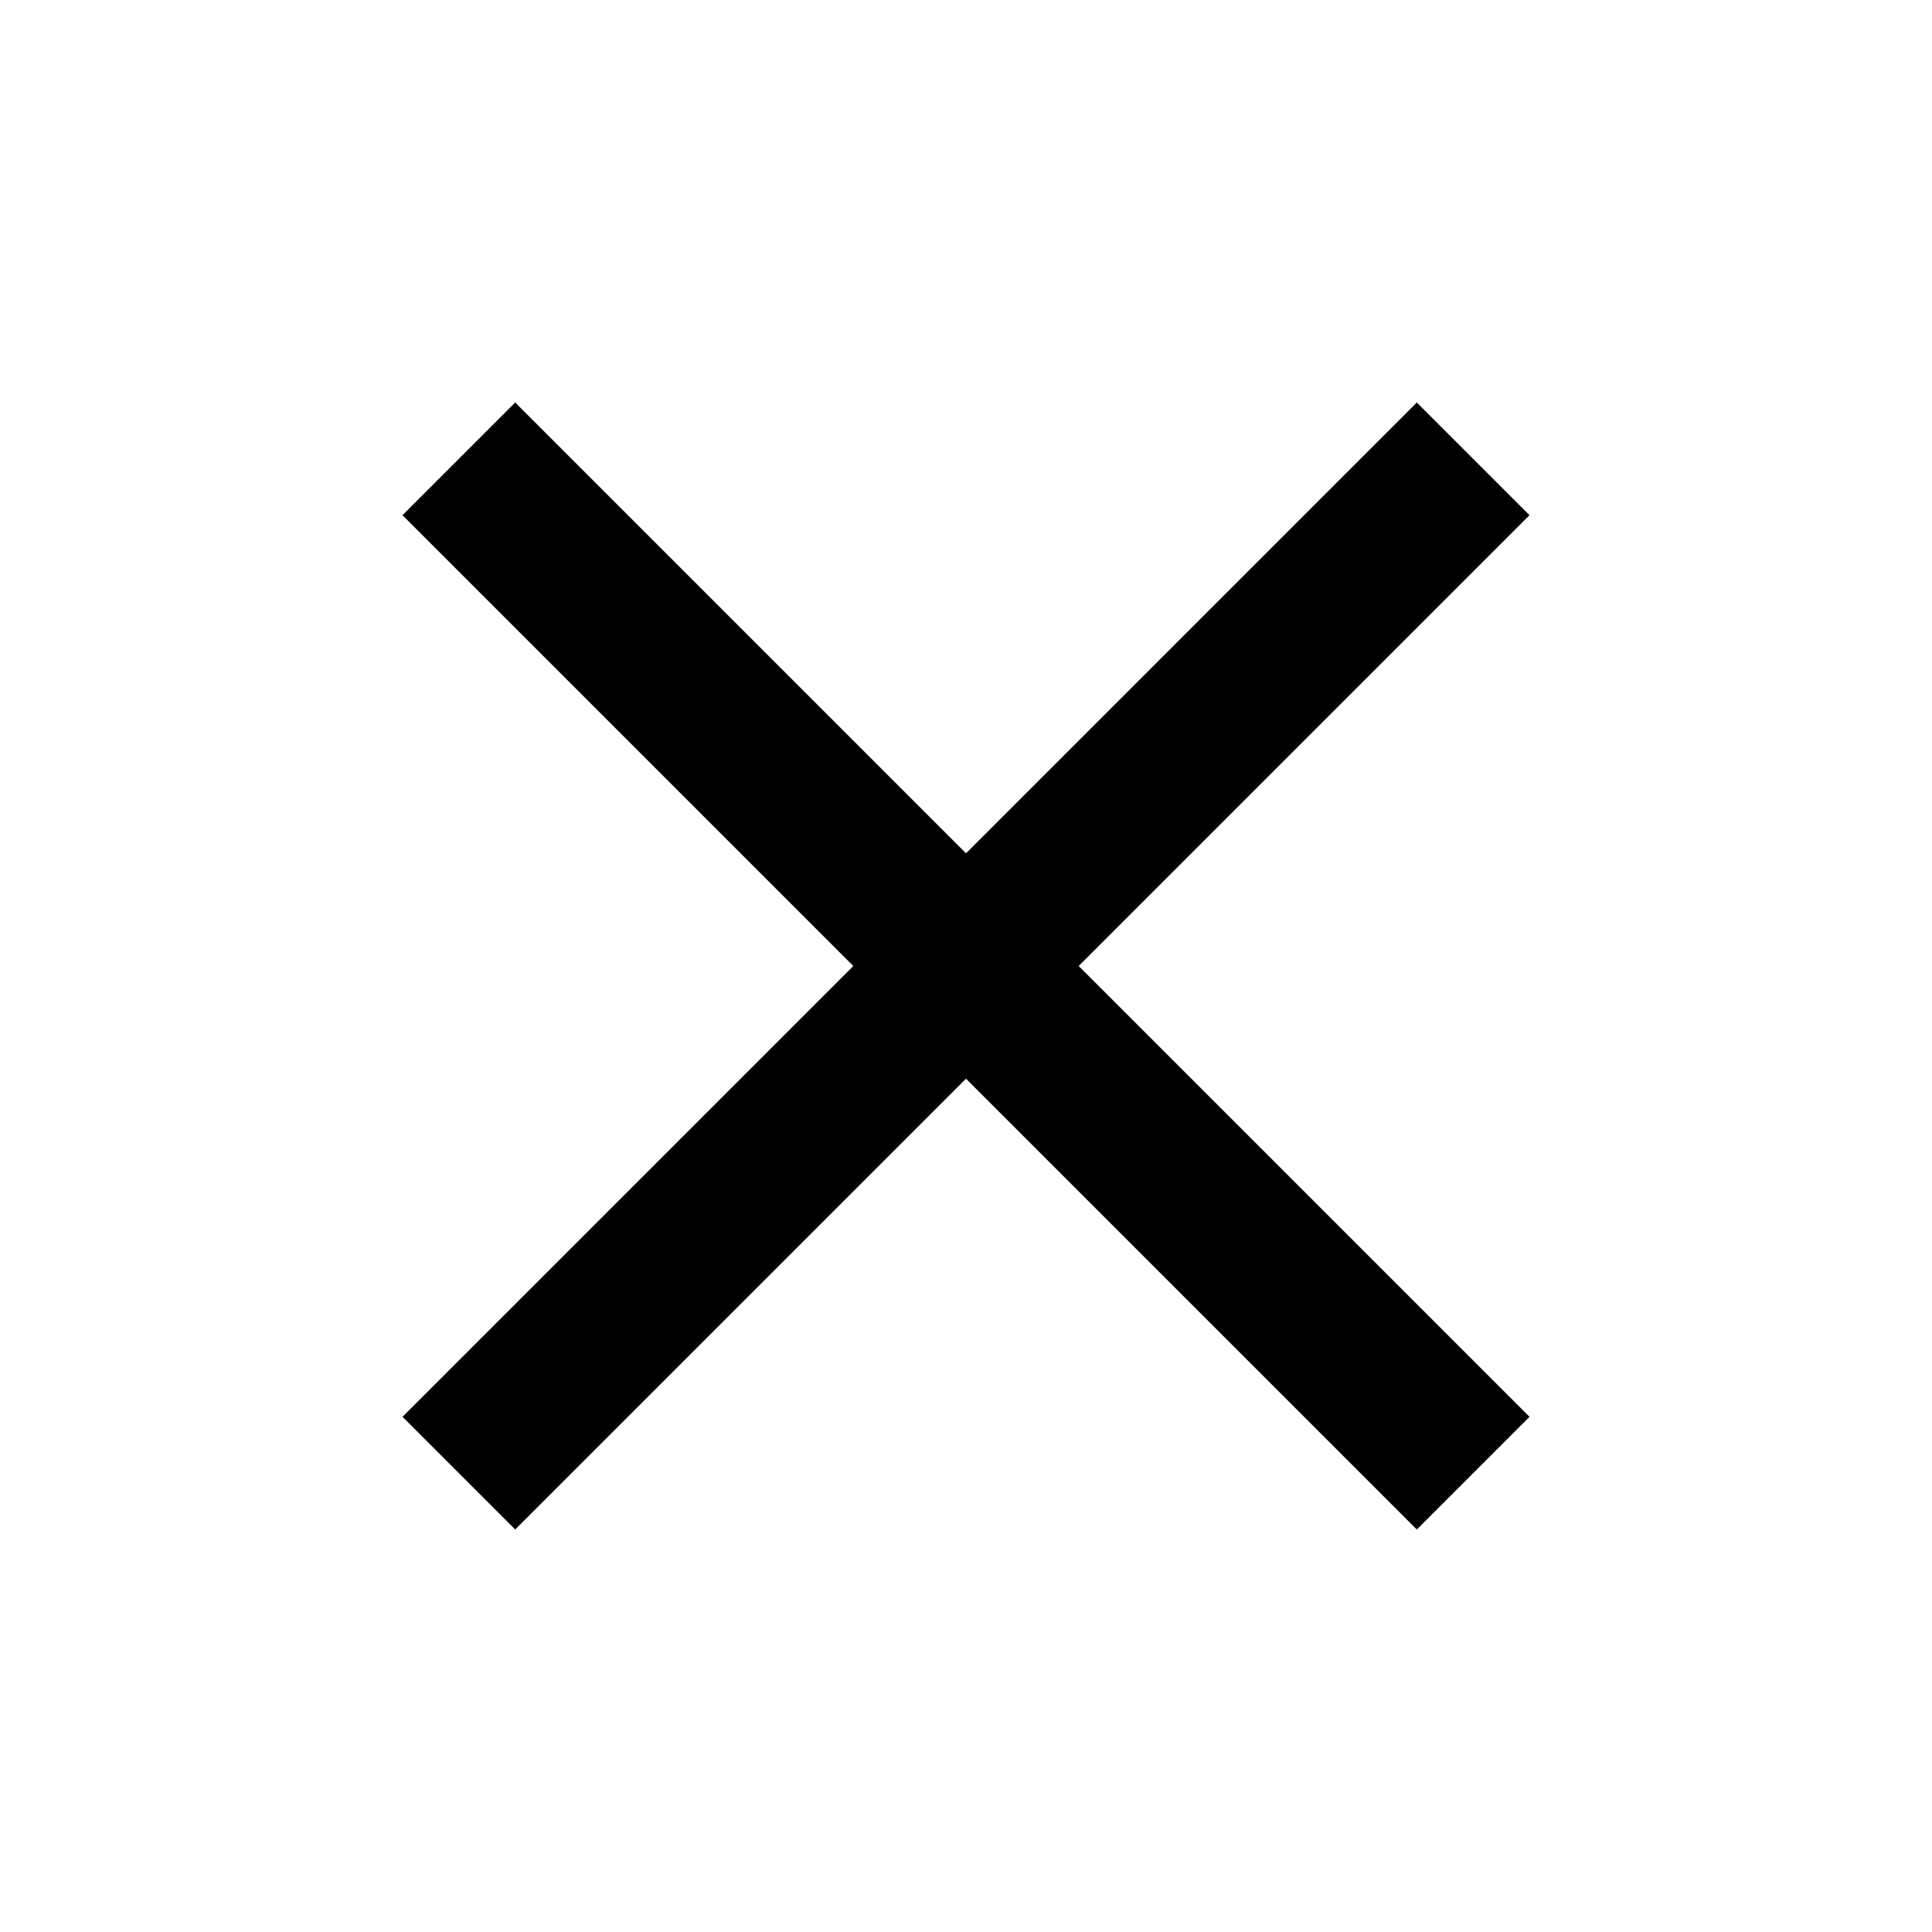
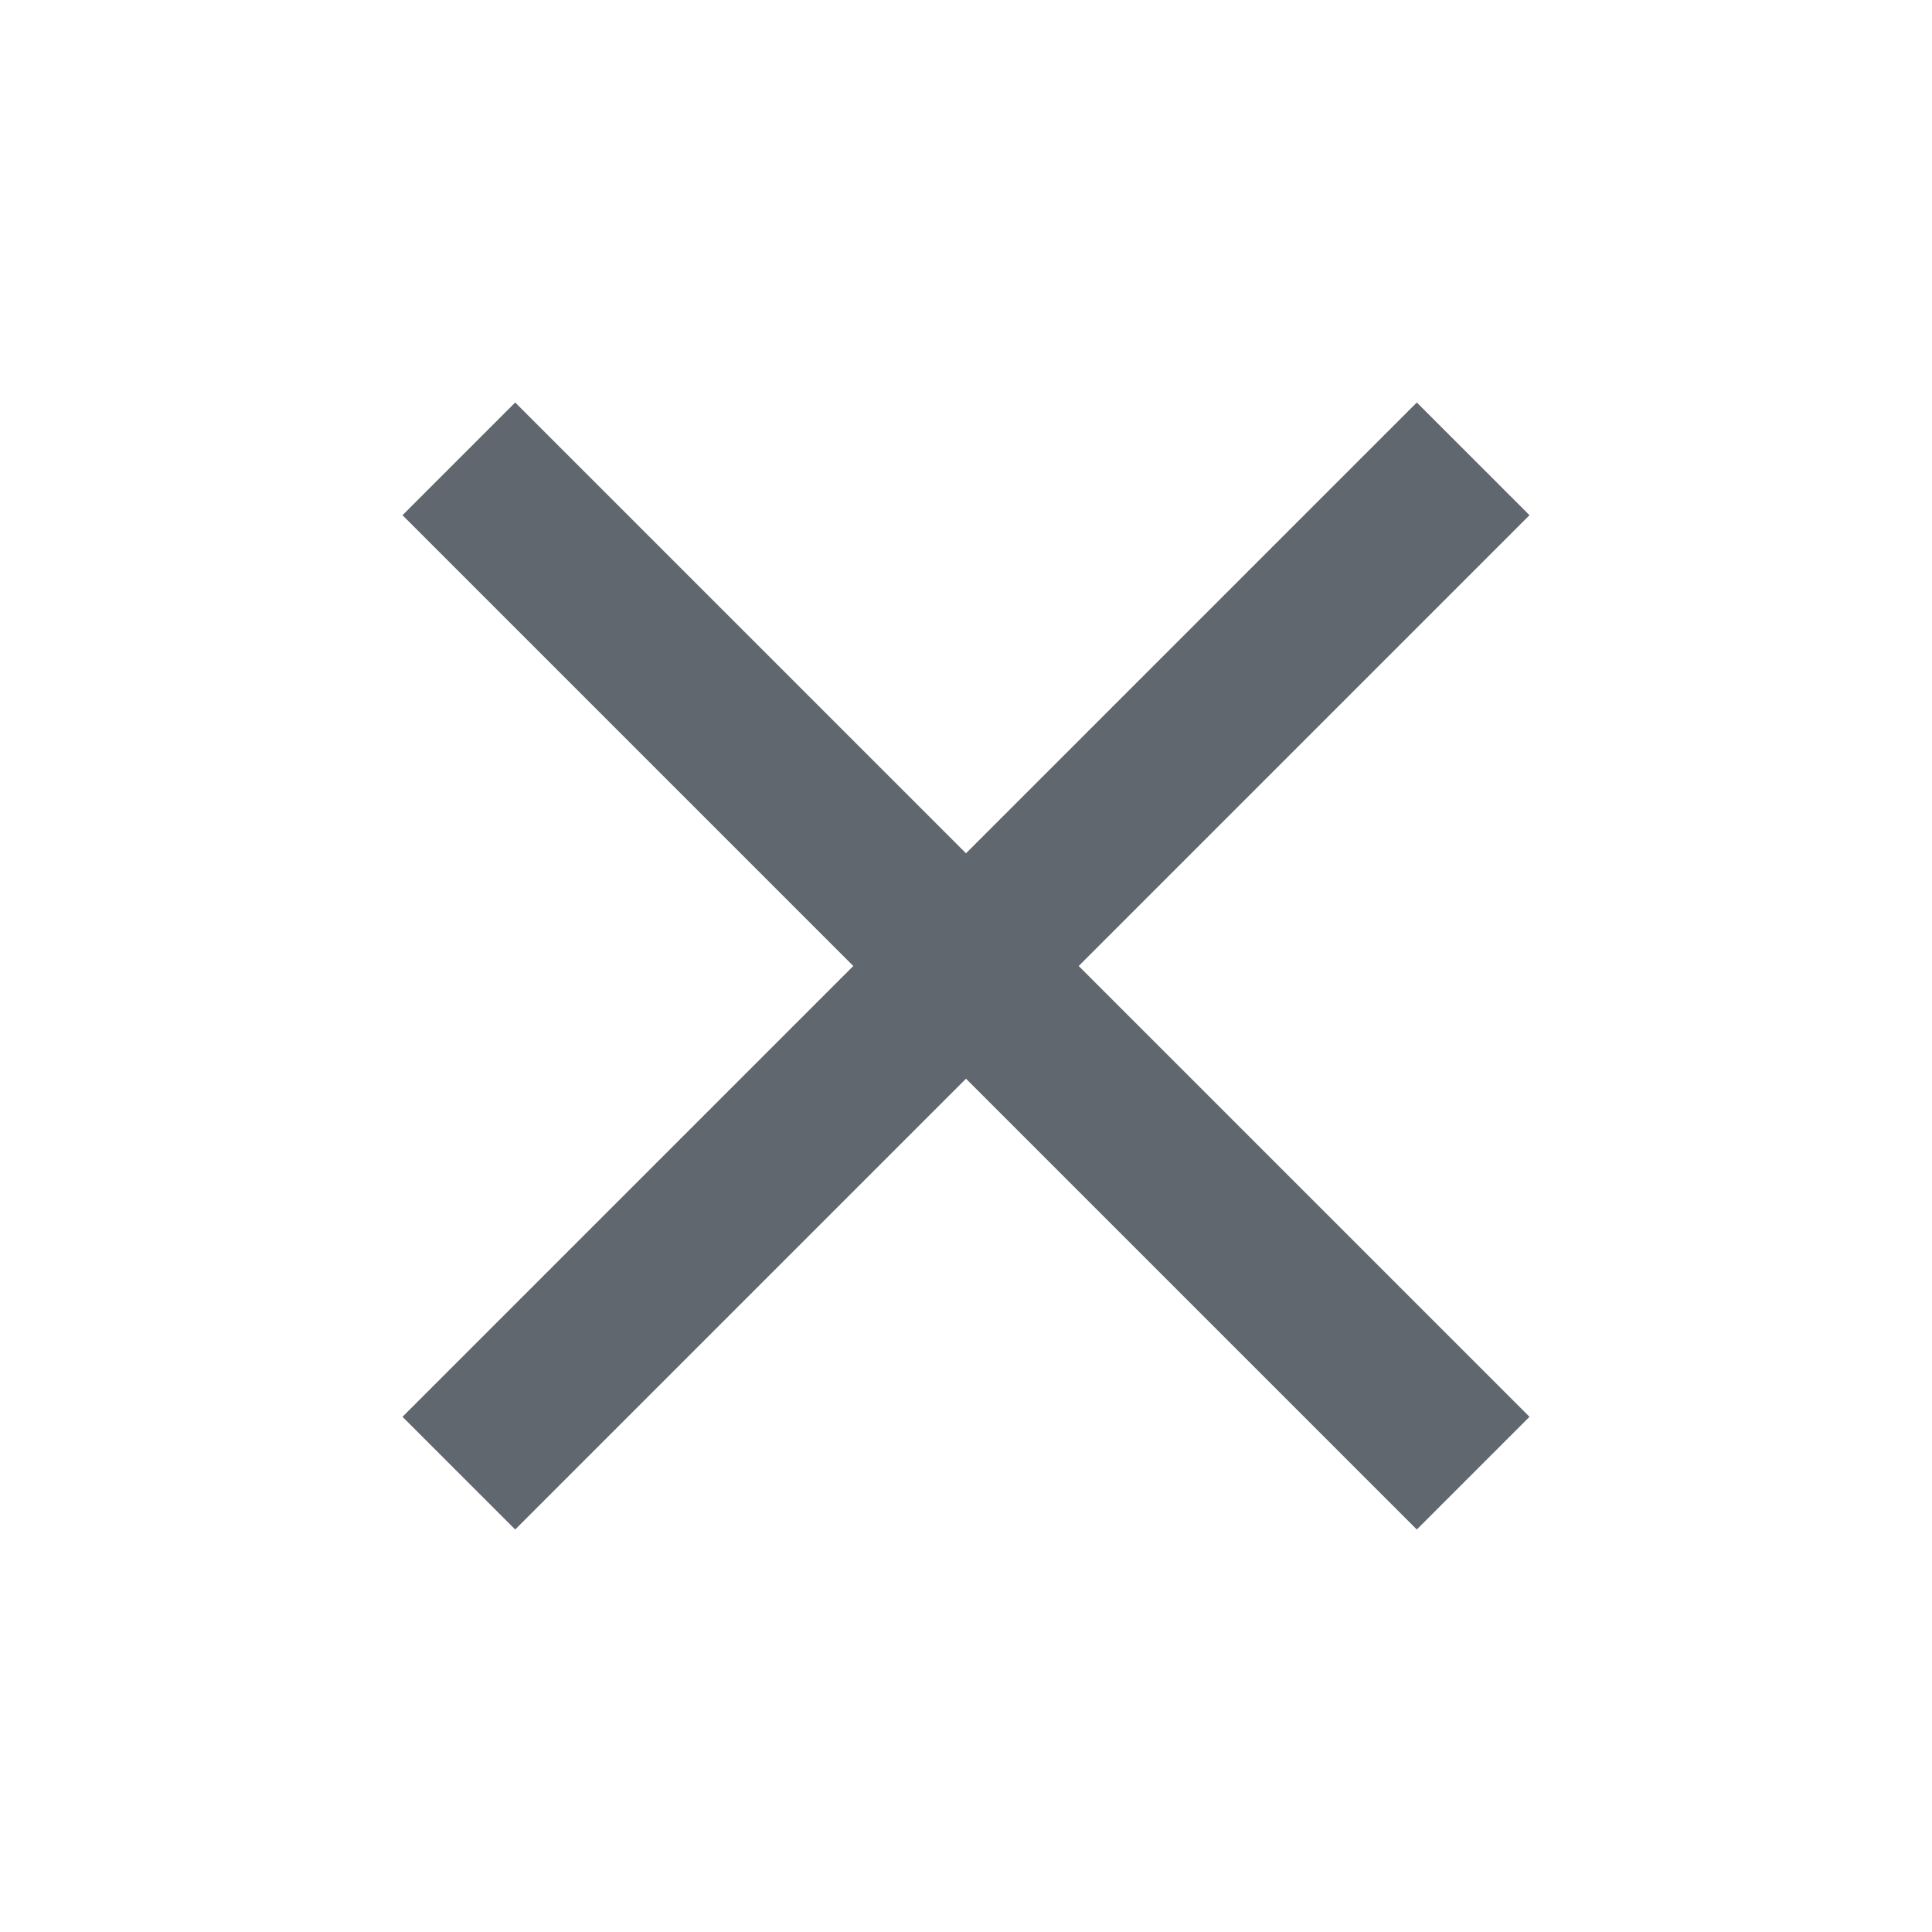
- <svg xmlns="http://www.w3.org/2000/svg" height="24px" viewBox="0 -960 960 960" width="24px" fill="#000">
+ <svg xmlns="http://www.w3.org/2000/svg" height="24px" viewBox="0 -960 960 960" width="24px" fill="#60676f">
  <path d="m256-200-56-56 224-224-224-224 56-56 224 224 224-224 56 56-224 224 224 224-56 56-224-224-224 224Z" />
</svg>
